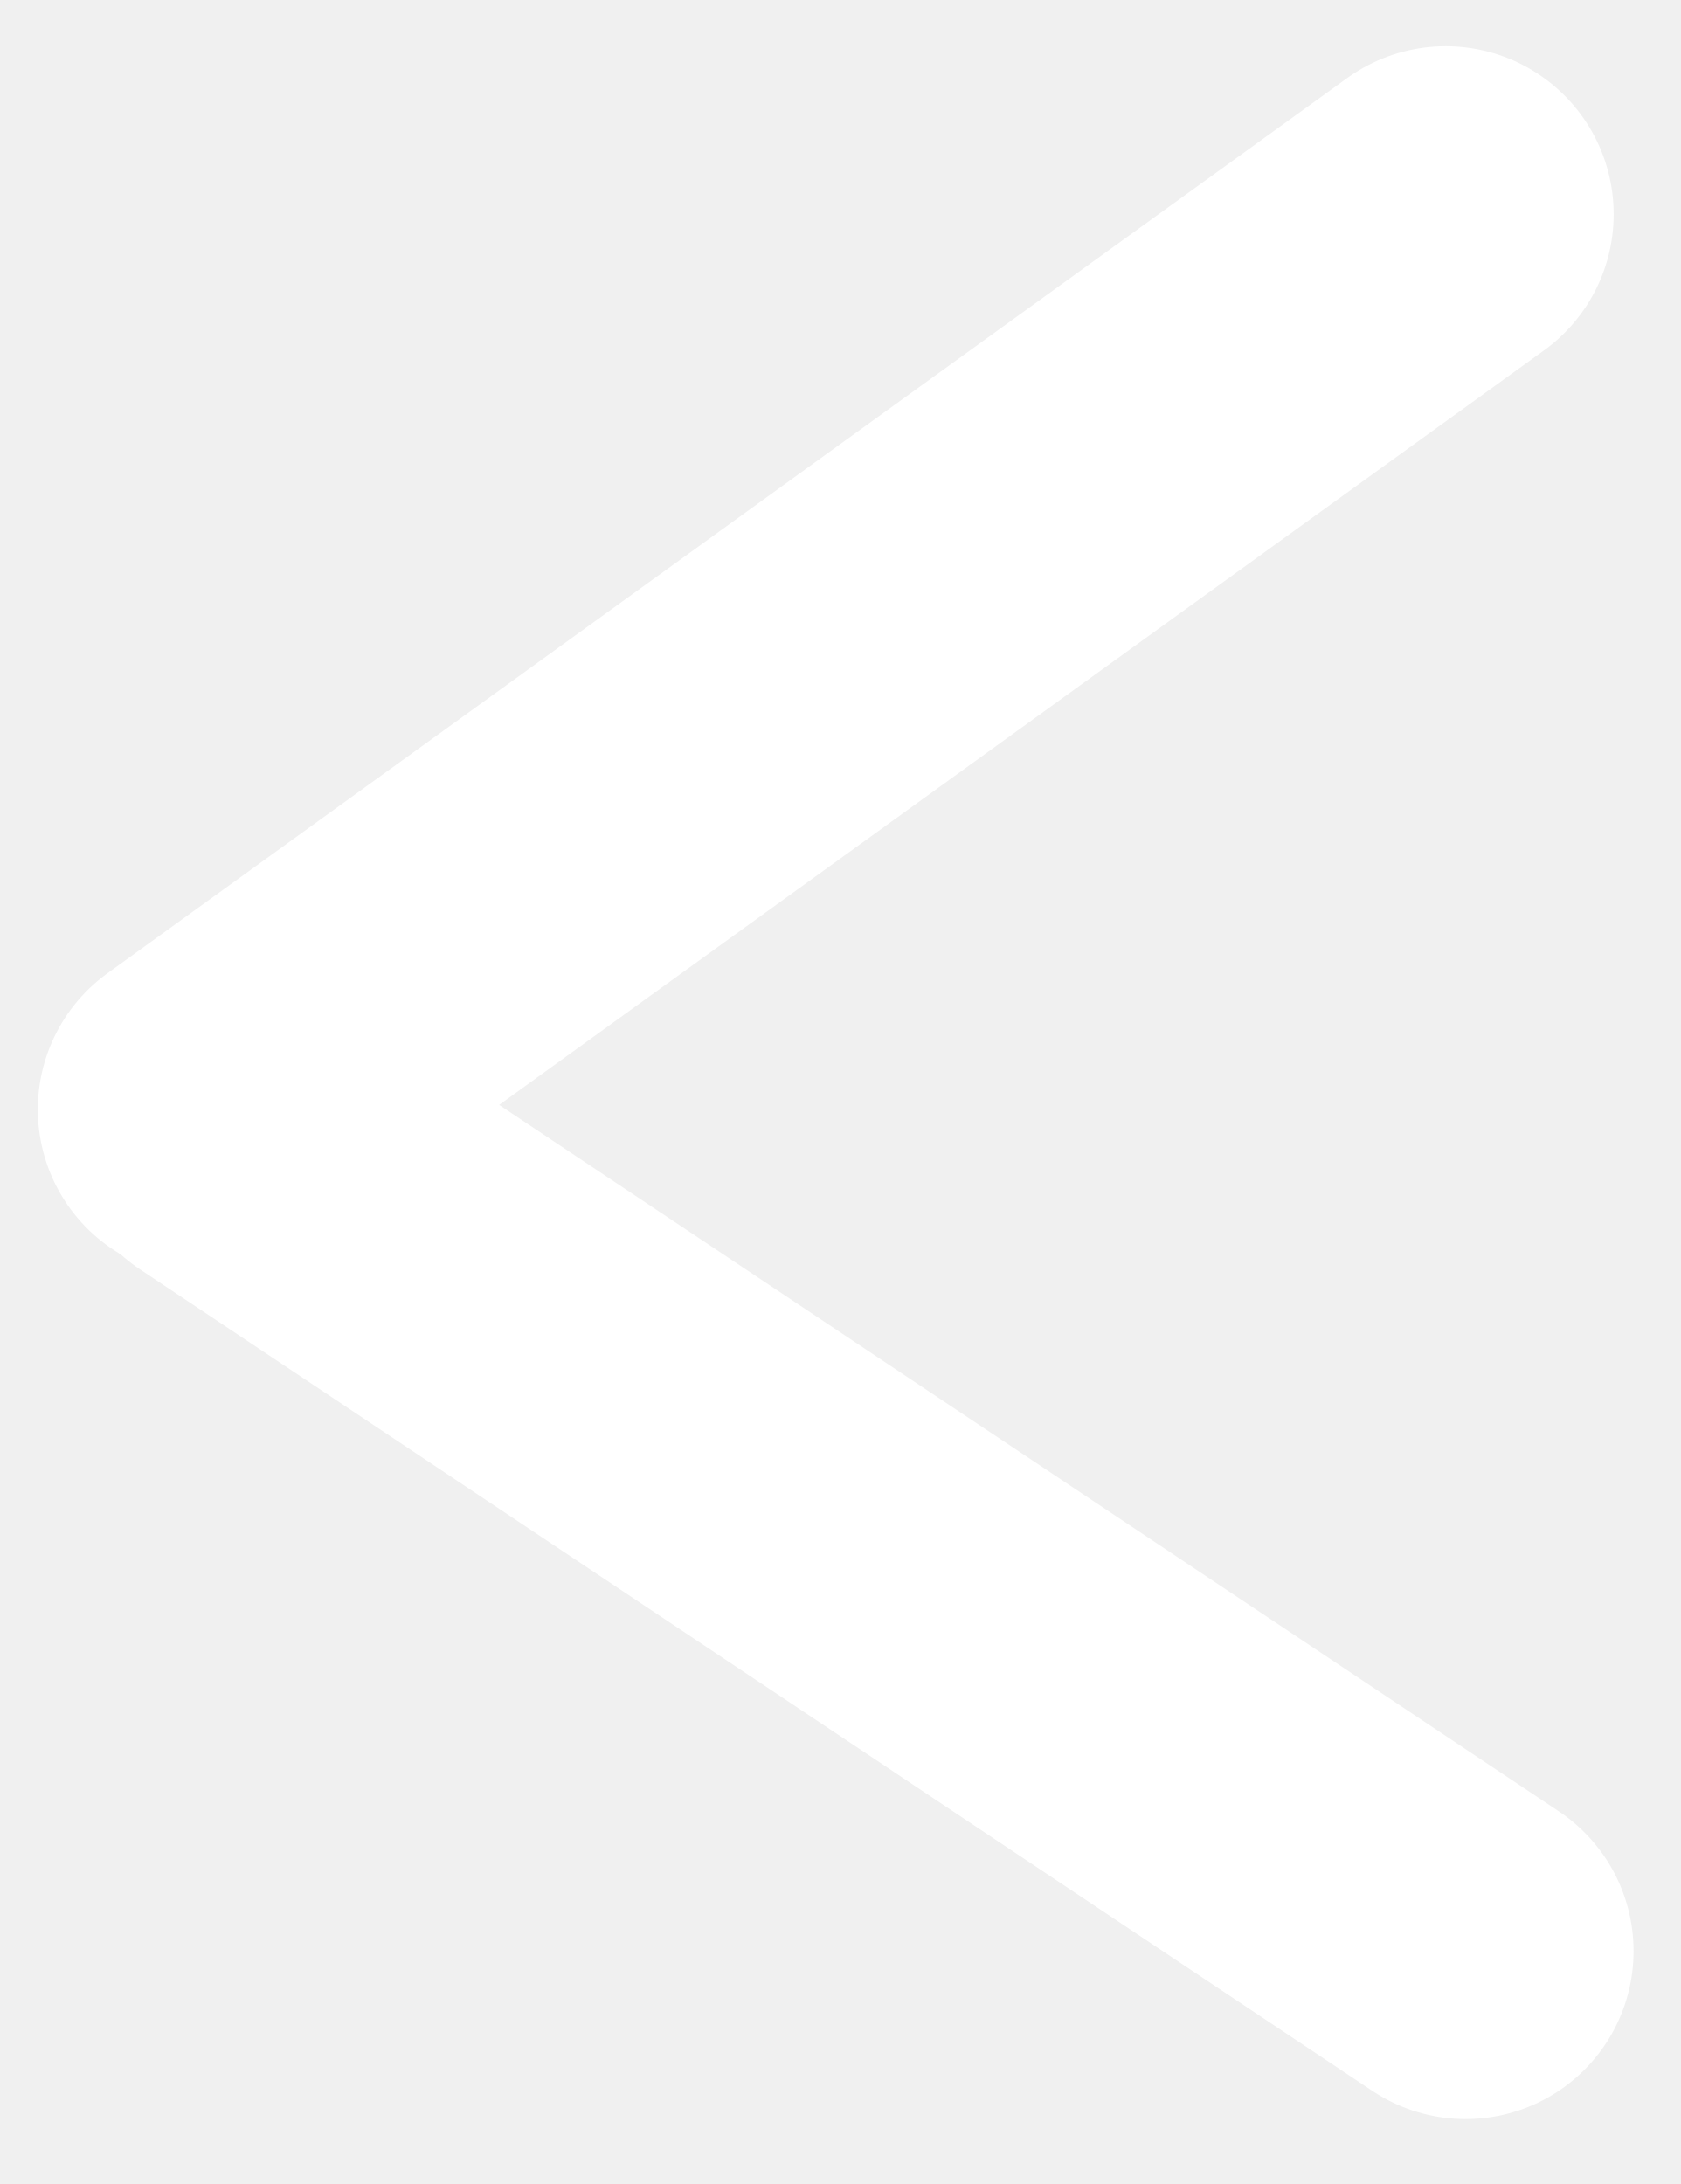
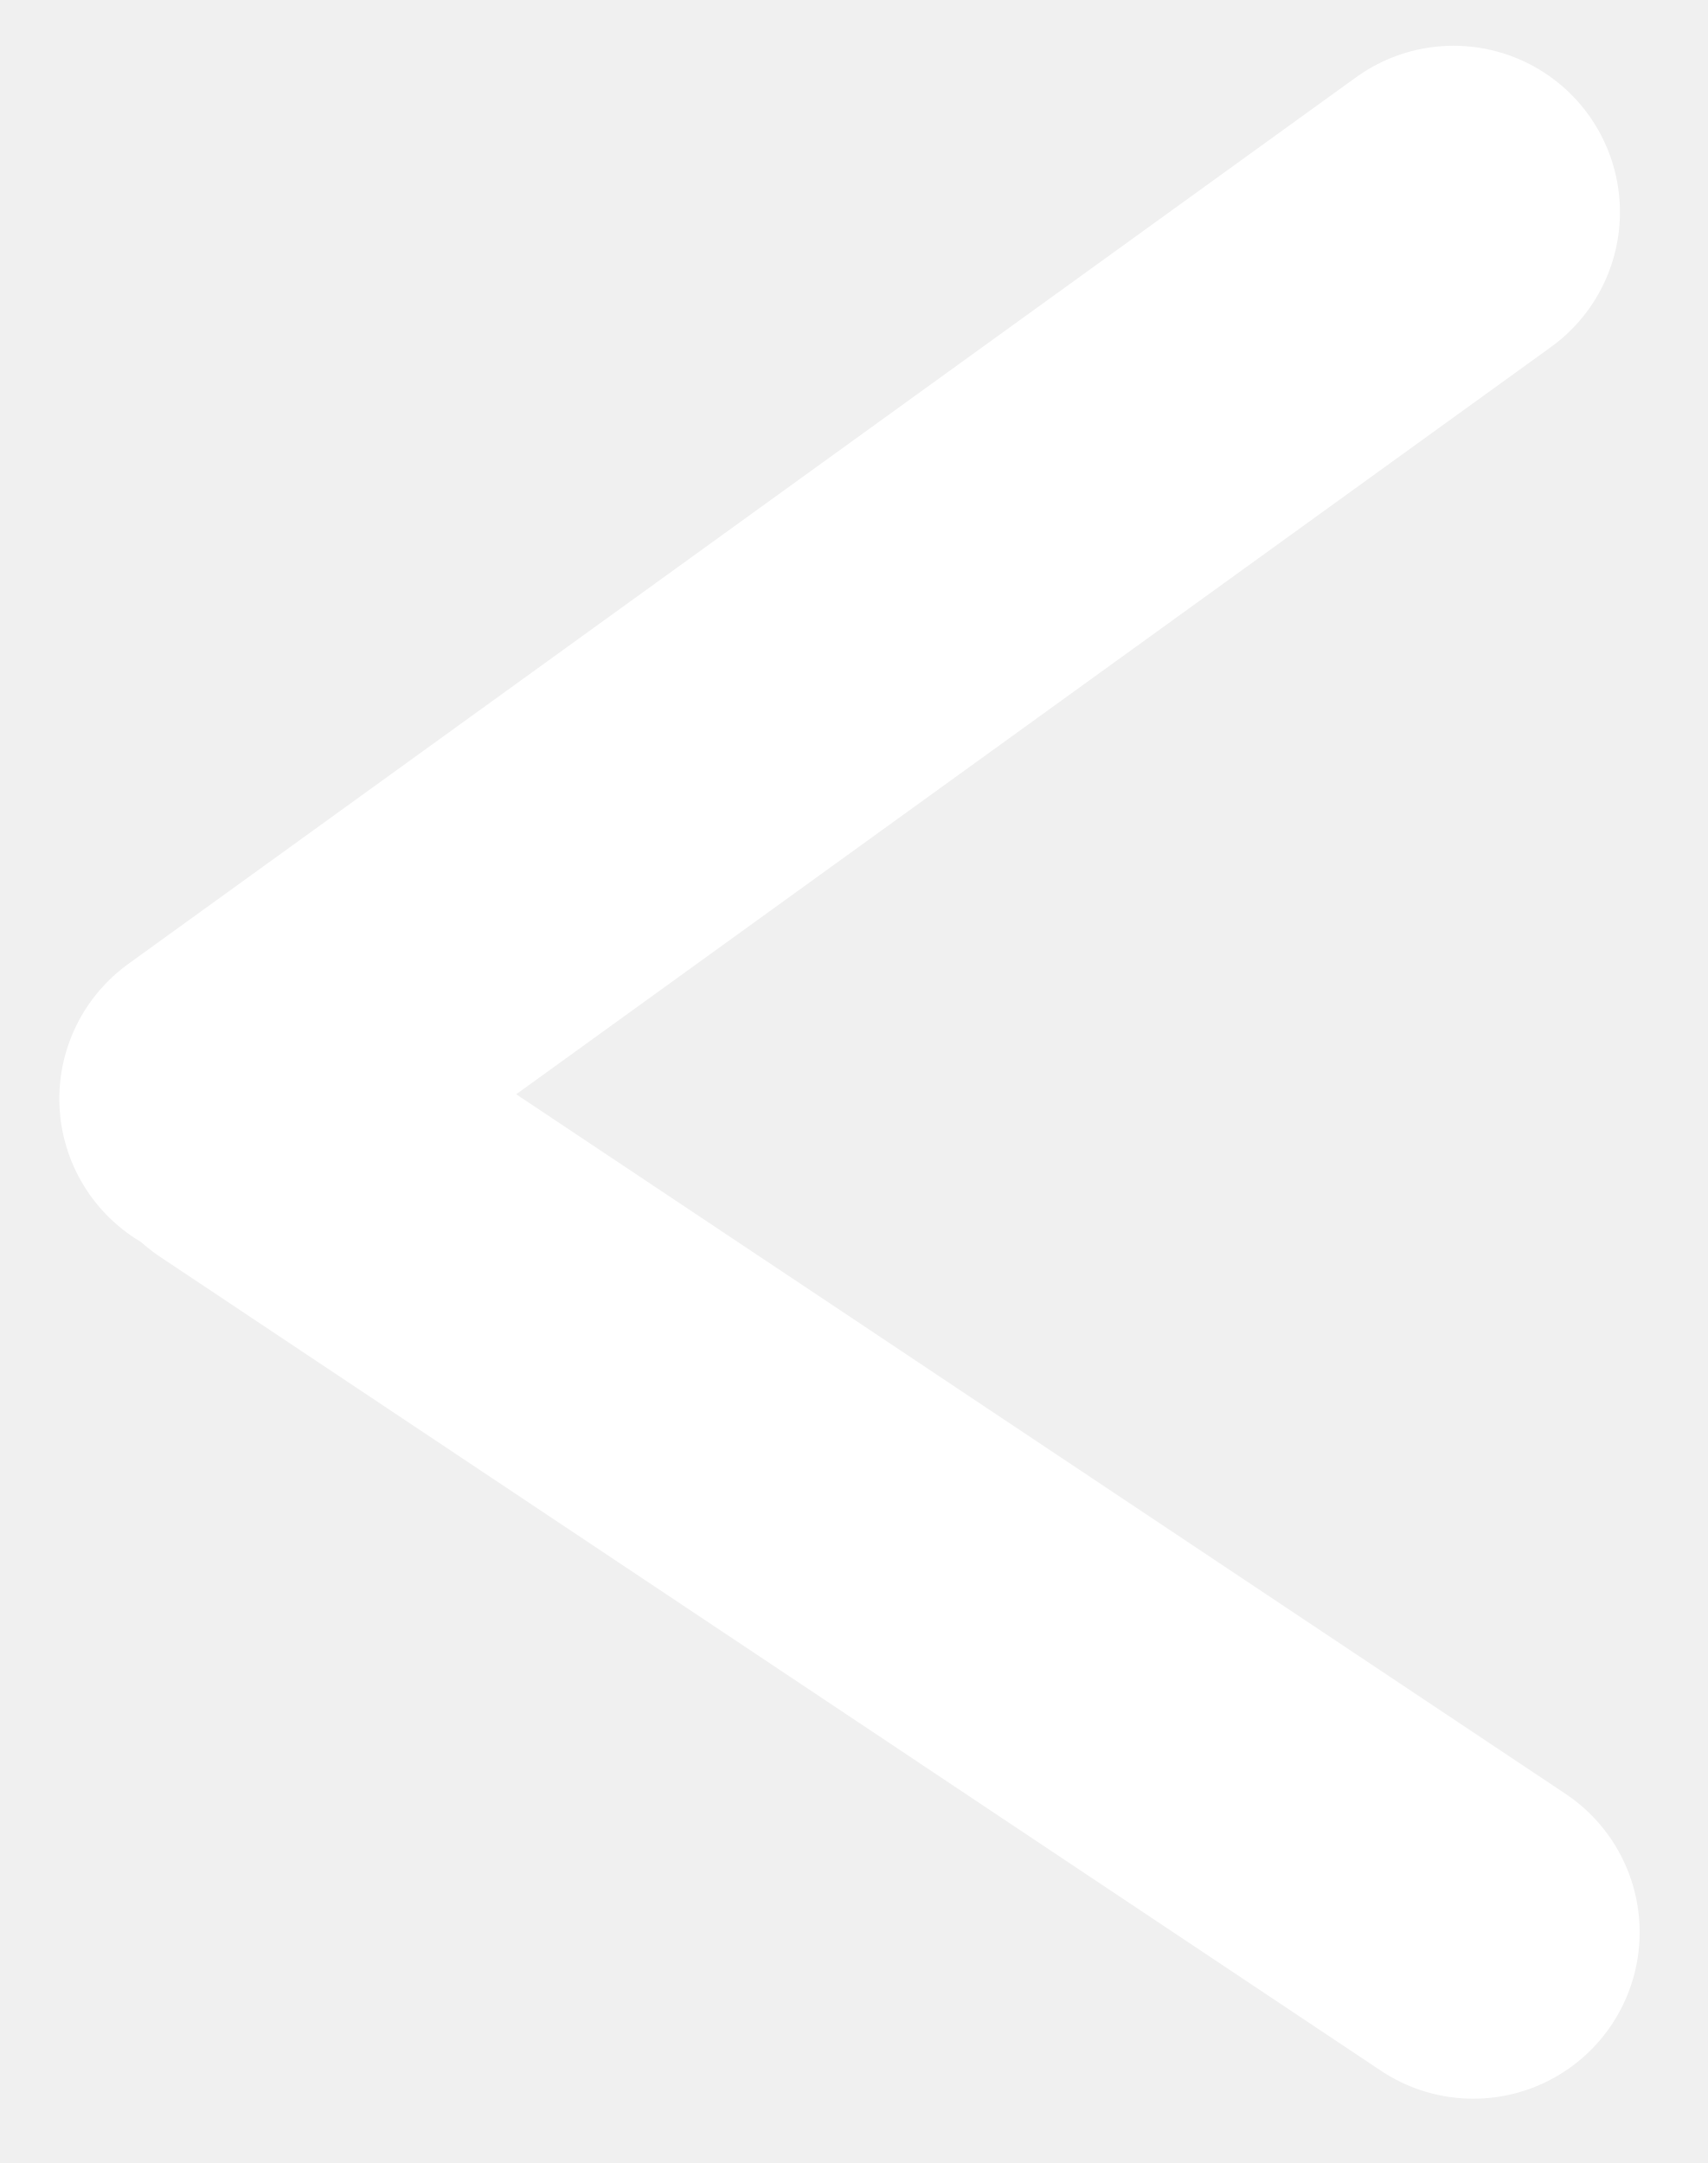
- <svg xmlns="http://www.w3.org/2000/svg" width="20" height="26" viewBox="0 0 20 26" fill="none">
+ <svg xmlns="http://www.w3.org/2000/svg" width="15" height="19" viewBox="0 0 20 26" fill="none">
  <line x1="2.45" y1="13.208" x2="17.208" y2="2.55" stroke="white" stroke-width="4" stroke-linecap="round" stroke-linejoin="round" />
  <line x1="2.773" y1="13.445" x2="17.445" y2="23.227" stroke="white" stroke-width="4" stroke-linecap="round" stroke-linejoin="round" />
</svg>
